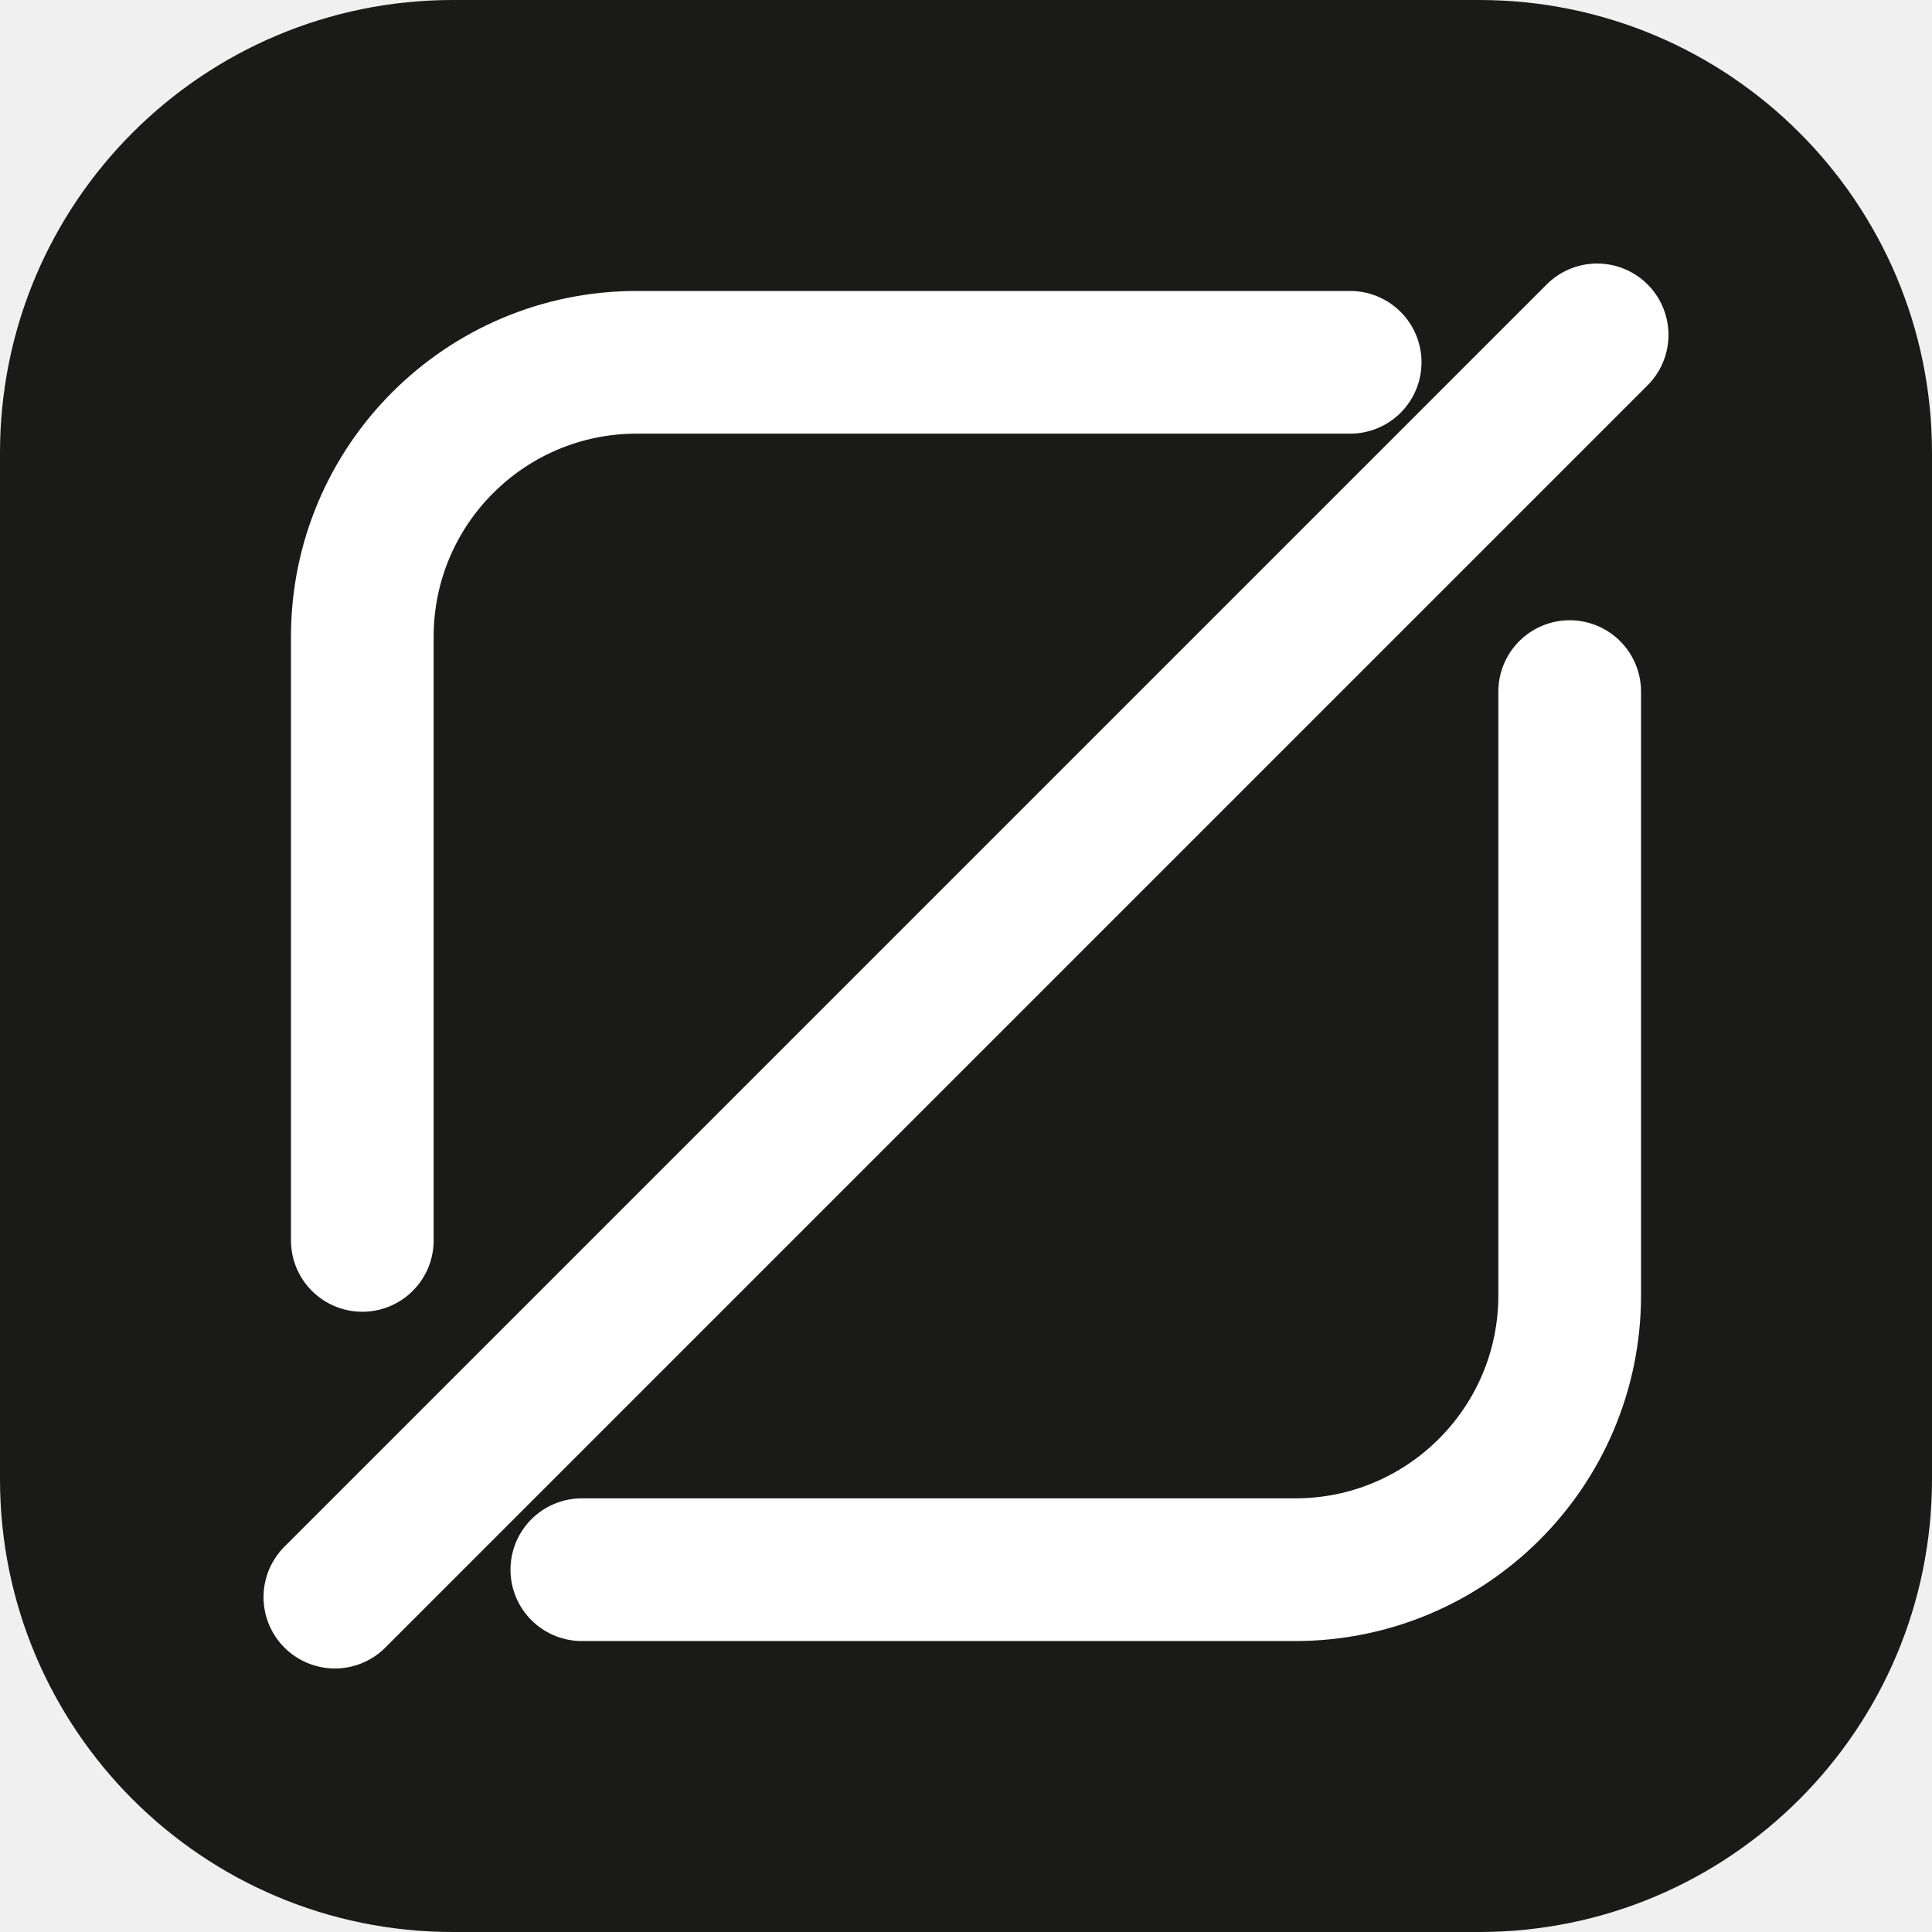
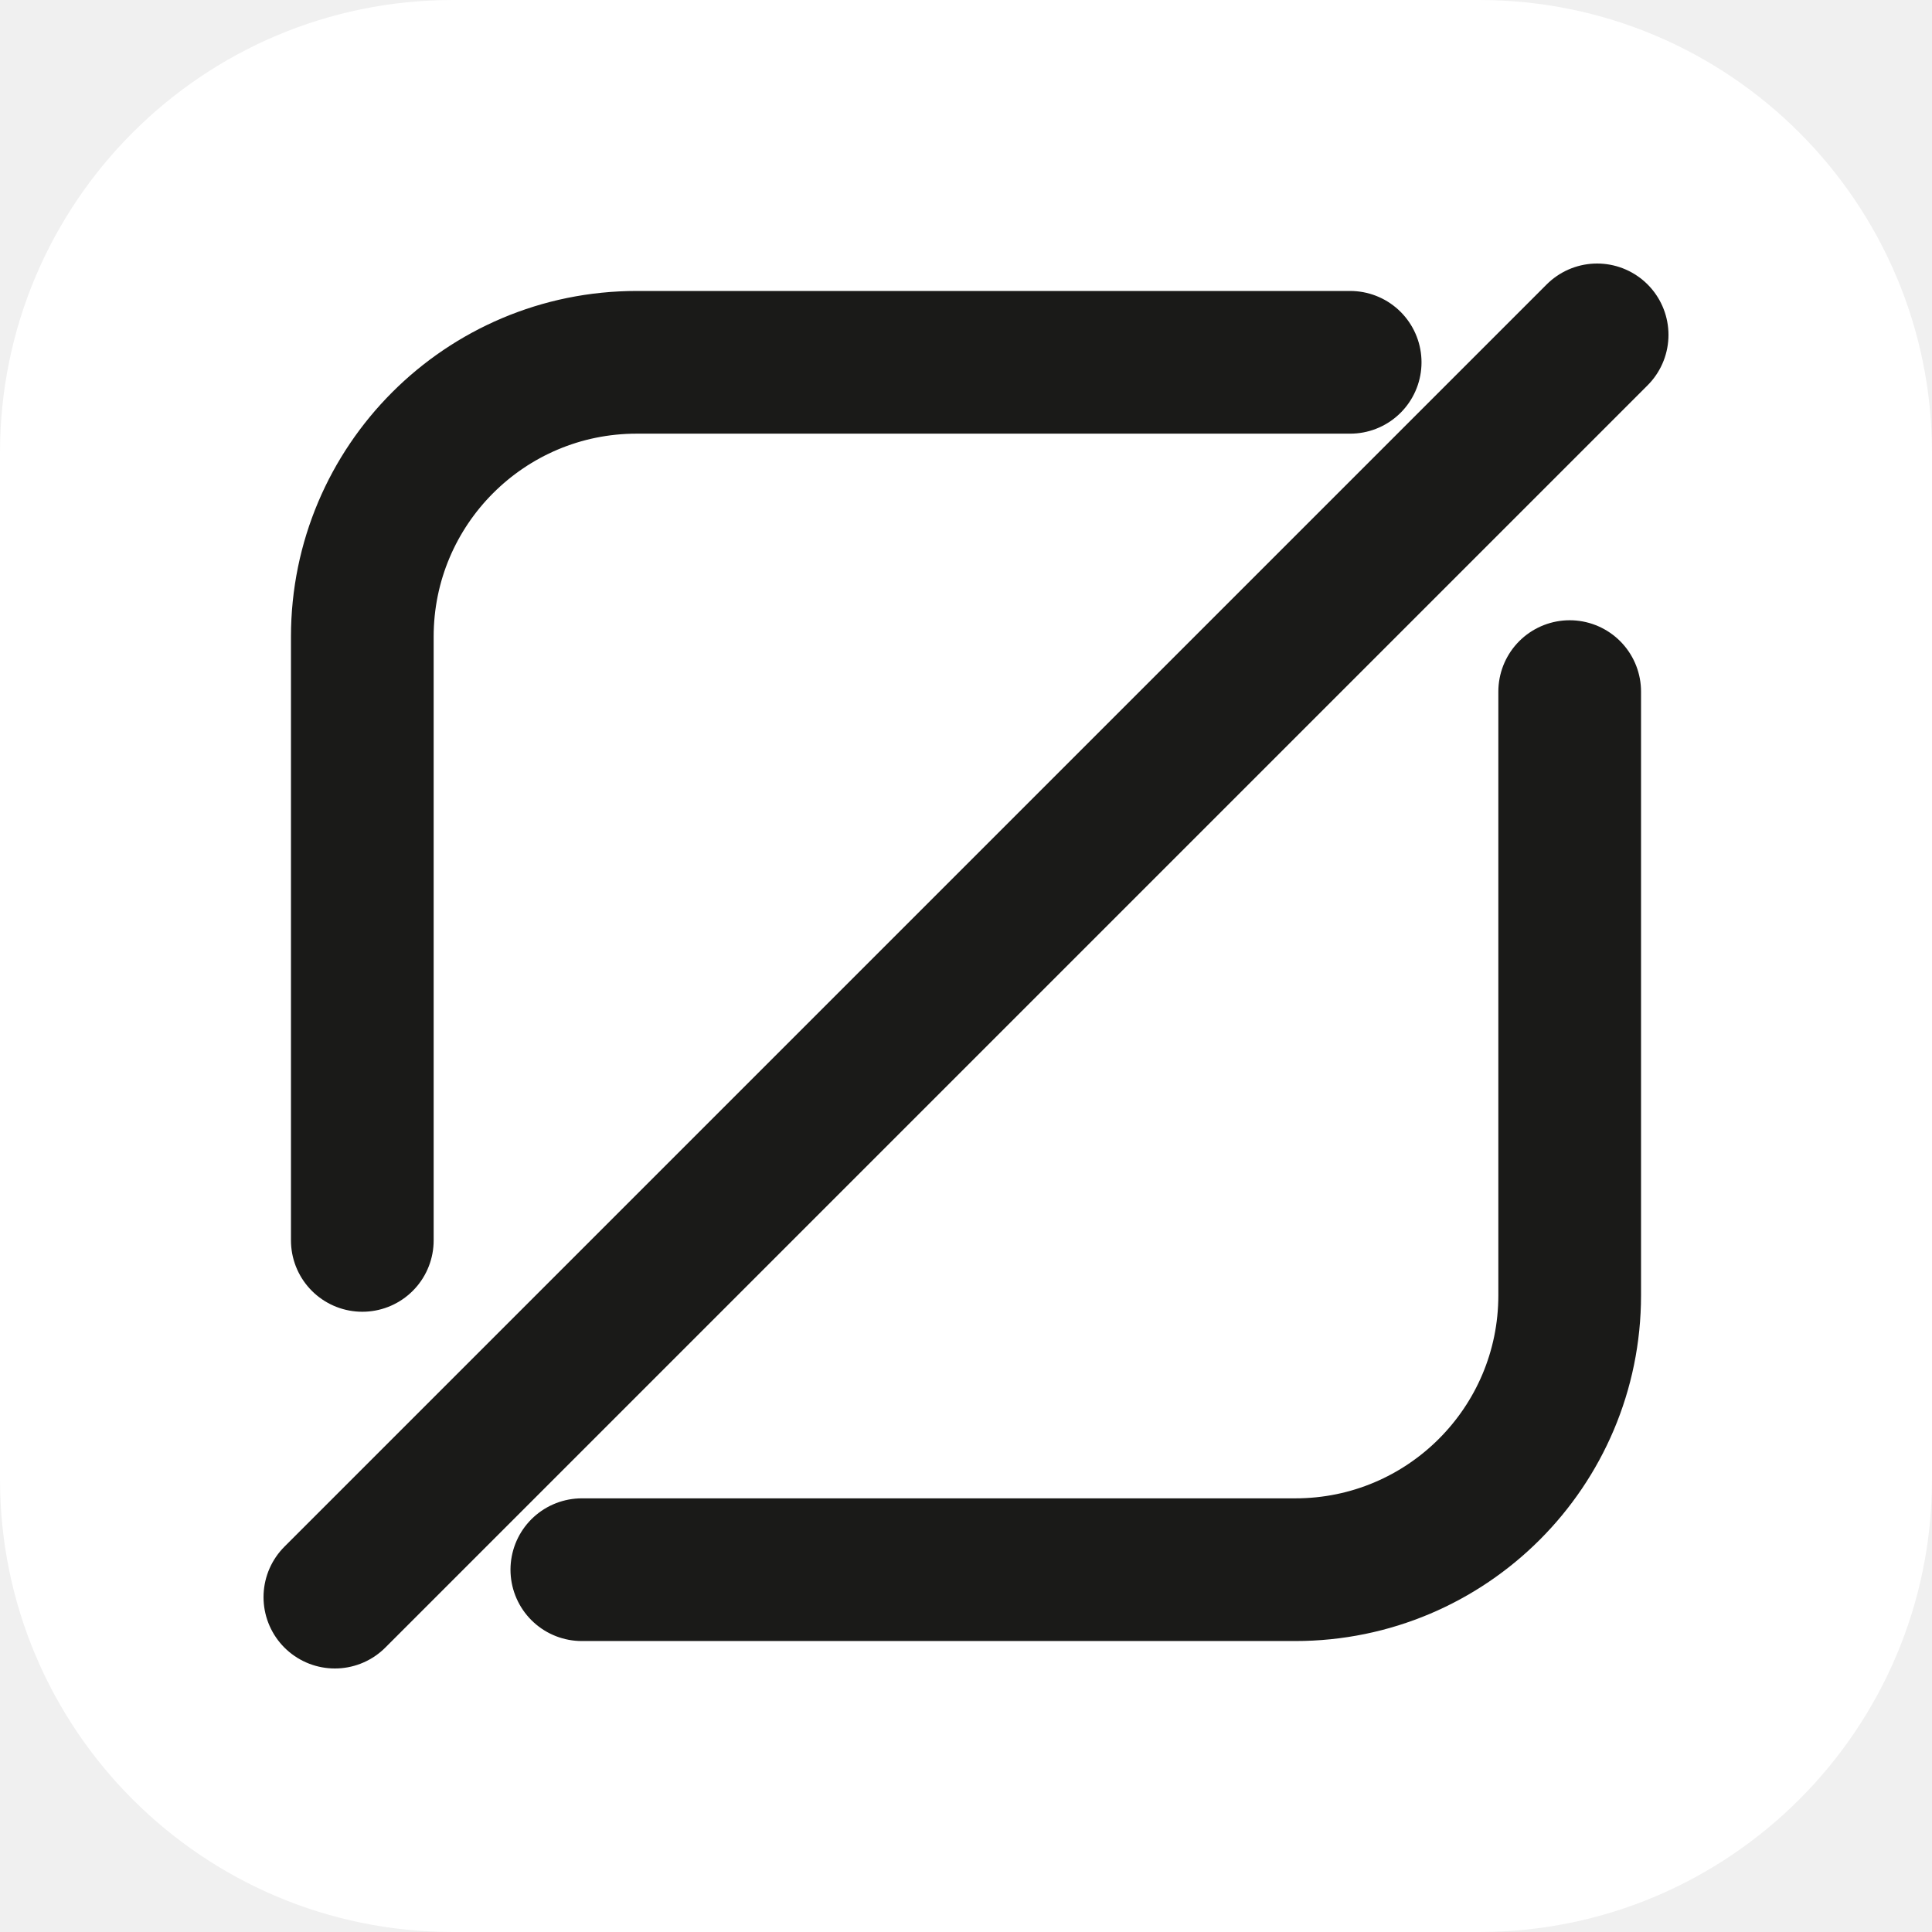
<svg xmlns="http://www.w3.org/2000/svg" viewBox="0 0 32 32" width="32" height="32">
-   <rect width="32" height="32" rx="7.5" fill="#1a1a18" />
-   <g transform="translate(16 16) scale(0.909) translate(-15 -15)" fill="none" stroke="#ffffff" stroke-width="2.6" stroke-linecap="round" stroke-linejoin="round">
+   <rect width="32" height="32" rx="7.5" fill="#ffffff" />
+   <g transform="translate(16 16) scale(0.909) translate(-15 -15)" fill="none" stroke="#1a1a18" stroke-width="2.6" stroke-linecap="round" stroke-linejoin="round">
    <path d="M22 4 H9 A5 5 0 0 0 4 9 V20" />
    <path d="M8 26 H21 A5 5 0 0 0 26 21 V10" />
    <path d="M3.5 26.5 L26.5 3.5" />
  </g>
</svg>
